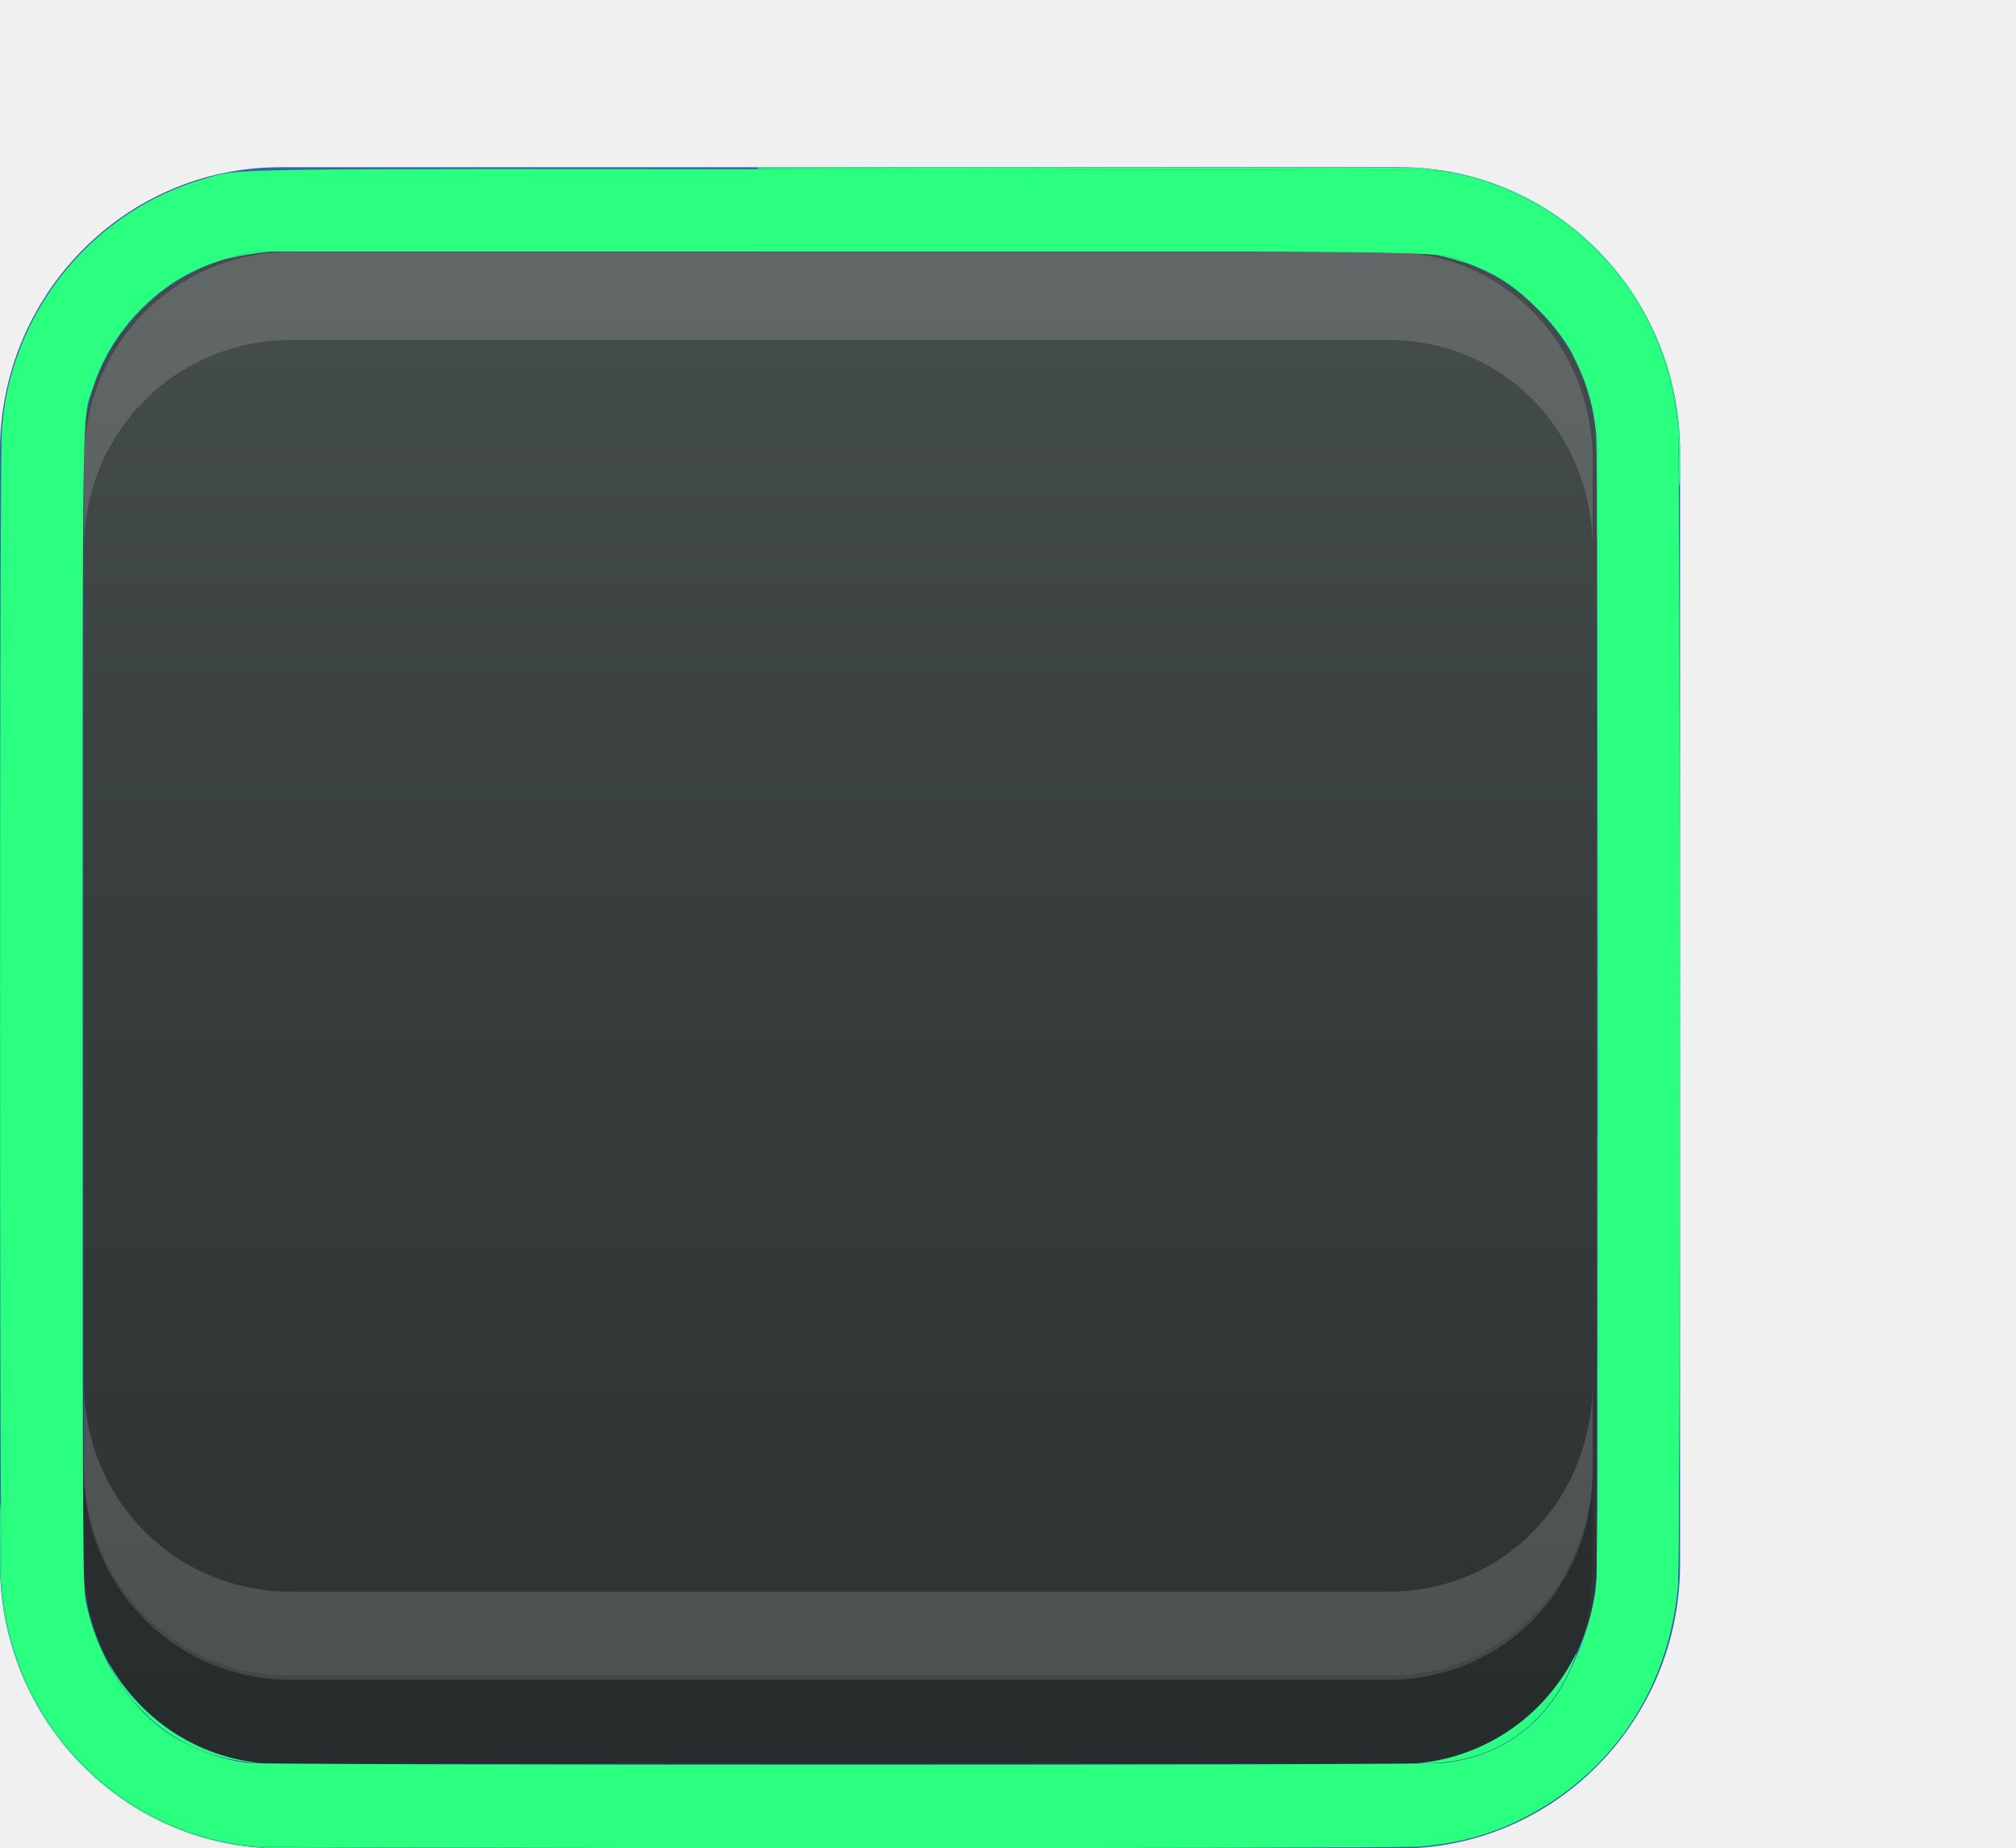
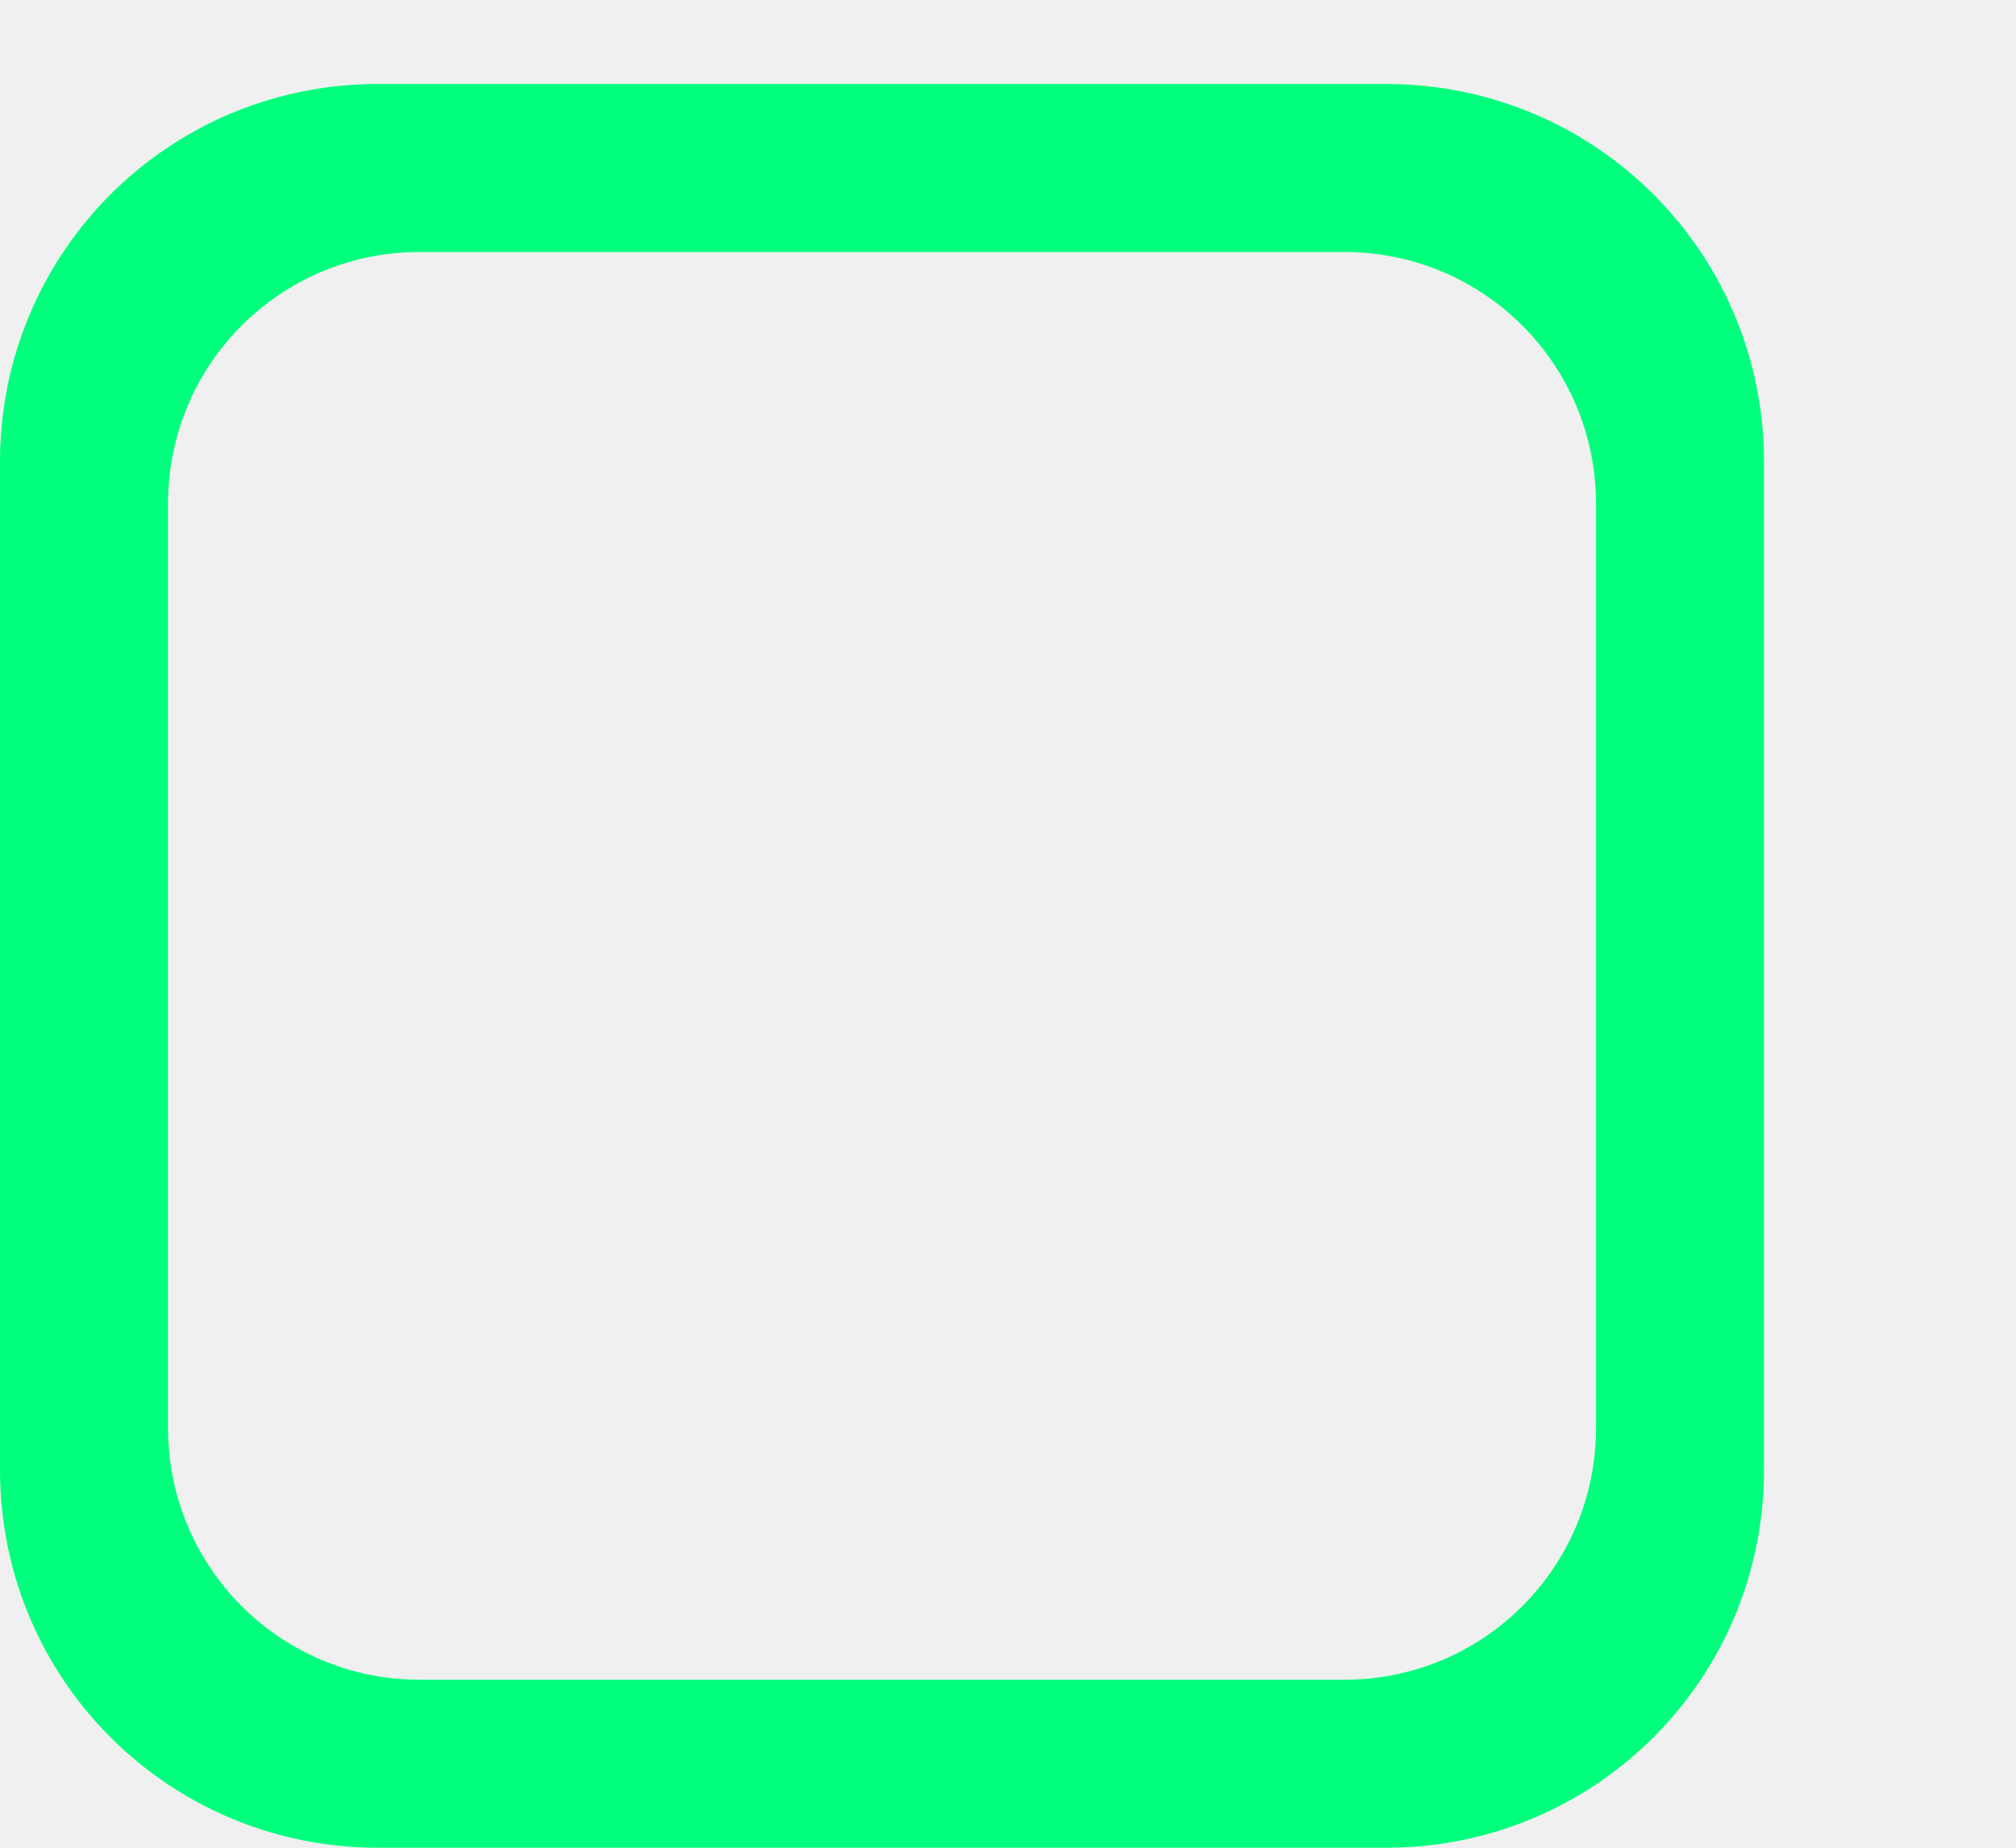
<svg xmlns="http://www.w3.org/2000/svg" xmlns:xlink="http://www.w3.org/1999/xlink" width="24" height="22" id="svg3199" version="1.1">
  <defs id="defs3201">
+     <linearGradient id="linearGradient15404">
+       <stop id="stop15406" offset="0" style="stop-color:#515151;stop-opacity:1" />
+       <stop id="stop15408" offset="1" style="stop-color:#292929;stop-opacity:1" />
+     </linearGradient>
+     <linearGradient xlink:href="#linearGradient5872-5-1" id="linearGradient5891-0-4" gradientUnits="userSpaceOnUse" x1="205.841" y1="246.709" x2="206.748" y2="231.241" />
+     <linearGradient id="linearGradient5872-5-1">
+       <stop style="stop-color:#0b2e52;stop-opacity:1" offset="0" id="stop5874-4-4" />
+       <stop style="stop-color:#1862af;stop-opacity:1" offset="1" id="stop5876-0-5" />
+     </linearGradient>
+     <linearGradient y2="-388.73" x2="-93.031" y1="-396.347" x1="-93.031" gradientTransform="matrix(1.591837,0,0,0.8571429,-256.5612,59.68542)" gradientUnits="userSpaceOnUse" id="linearGradient14219" xlink:href="#linearGradient15404" />
    <linearGradient id="linearGradient10013-4-63-6">
      <stop style="stop-color:#333333;stop-opacity:1;" offset="0" id="stop10015-2-76-1" />
      <stop style="stop-color:#292929;stop-opacity:1" offset="1" id="stop10017-46-15-8" />
    </linearGradient>
    <linearGradient id="linearGradient10597-5">
      <stop style="stop-color:#16191a;stop-opacity:1;" offset="0" id="stop10599-2" />
      <stop style="stop-color:#2b3133;stop-opacity:1" offset="1" id="stop10601-5" />
    </linearGradient>
    <linearGradient y2="-322.164" x2="921.225" y1="-330.051" x1="921.328" gradientTransform="matrix(1.591837,0,0,0.8571429,-1456.546,275.4519)" gradientUnits="userSpaceOnUse" id="linearGradient15374" xlink:href="#linearGradient10013-4-63-6" />
    <linearGradient gradientTransform="translate(-1199.985,216.3805)" y2="-227.08" x2="1203.918" y1="-217.567" x1="1203.918" gradientUnits="userSpaceOnUse" id="linearGradient15376" xlink:href="#linearGradient10597-5" />
-     <linearGradient xlink:href="#linearGradient5581-5-2-4-6-8-7-35-8" id="linearGradient11811" gradientUnits="userSpaceOnUse" gradientTransform="matrix(3.031757,0,0,1.005317,-102.6634,-0.8215338)" x1="63.569" y1="127.161" x2="63.569" y2="152.662" />
    <linearGradient id="linearGradient5581-5-2-4-6-8-7-35-8">
      <stop id="stop5583-0-92-8-0-7-6-5-1" offset="0" style="stop-color:#454c4c;stop-opacity:1;" />
      <stop style="stop-color:#393f3f;stop-opacity:1;" offset="0.4" id="stop5585-4-7-2-7-9-9-92-0" />
      <stop id="stop5587-6-7-2-0-3-1-21-5" offset="1" style="stop-color:#2d3232;stop-opacity:1;" />
    </linearGradient>
  </defs>
  <g id="layer1" transform="translate(-342.5,-521.3622)">
-     <g style="display:inline" id="use5671" transform="matrix(1.359411,0,0,1.356424,319.2059,481.9945)">
-       <rect transform="matrix(0.4730478,0,0,0.4807373,-6.360704,-29.39622)" rx="4.414" y="125.346" x="50.44" height="29.154" width="29.56" id="rect11803" style="color:#000000;fill:url(#linearGradient11811);fill-opacity:1;stroke:#3465a4;stroke-width:1.544;stroke-linecap:butt;stroke-linejoin:round;stroke-miterlimit:4;stroke-opacity:1;stroke-dasharray:none;stroke-dashoffset:0;marker:none;visibility:visible;display:inline;overflow:visible;enable-background:accumulate" ry="4.423" />
-       <path id="path11809" d="m 17.871,33.844 0,-0.773 c 0,-1.031 0.807,-1.836 1.812,-1.836 l 9.612,0 c 1.005,0 1.788,0.805 1.788,1.836 l 0,0.773 c 0,-1.031 -0.783,-1.836 -1.788,-1.836 l -9.612,0 c -1.005,0 -1.812,0.805 -1.812,1.836 z" style="font-size:medium;font-style:normal;font-variant:normal;font-weight:normal;font-stretch:normal;text-indent:0;text-align:start;text-decoration:none;line-height:normal;letter-spacing:normal;word-spacing:normal;text-transform:none;direction:ltr;block-progression:tb;writing-mode:lr-tb;text-anchor:start;baseline-shift:baseline;opacity:0.15;color:#000000;fill:#ffffff;fill-opacity:1;fill-rule:nonzero;stroke:none;stroke-width:1;marker:none;visibility:visible;display:inline;overflow:visible;enable-background:accumulate;font-family:Sans;-inkscape-font-specification:Sans" />
-       <path style="font-size:medium;font-style:normal;font-variant:normal;font-weight:normal;font-stretch:normal;text-indent:0;text-align:start;text-decoration:none;line-height:normal;letter-spacing:normal;word-spacing:normal;text-transform:none;direction:ltr;block-progression:tb;writing-mode:lr-tb;text-anchor:start;baseline-shift:baseline;opacity:0.15;color:#000000;fill:#ffffff;fill-opacity:1;fill-rule:nonzero;stroke:none;stroke-width:1;marker:none;visibility:visible;display:inline;overflow:visible;enable-background:accumulate;font-family:Sans;-inkscape-font-specification:Sans" d="m 17.871,41.159 0,0.773 c 0,1.031 0.807,1.836 1.812,1.836 l 9.612,0 c 1.005,0 1.788,-0.805 1.788,-1.836 l 0,-0.773 c 0,1.031 -0.783,1.836 -1.788,1.836 l -9.612,0 c -1.005,0 -1.812,-0.805 -1.812,-1.836 z" id="path11867" />
-       <path id="path11869" d="m 17.871,41.896 0,0.773 c 0,1.031 0.645,1.836 1.649,1.836 l 10.068,0 c 1.005,0 1.495,-0.805 1.495,-1.836 l 0,-0.773 c 0,1.031 -0.783,1.836 -1.788,1.836 l -9.612,0 c -1.005,0 -1.812,-0.805 -1.812,-1.836 z" style="font-size:medium;font-style:normal;font-variant:normal;font-weight:normal;font-stretch:normal;text-indent:0;text-align:start;text-decoration:none;line-height:normal;letter-spacing:normal;word-spacing:normal;text-transform:none;direction:ltr;block-progression:tb;writing-mode:lr-tb;text-anchor:start;baseline-shift:baseline;opacity:0.15;color:#000000;fill:#000000;fill-opacity:0.853;fill-rule:nonzero;stroke:none;stroke-width:1;marker:none;visibility:visible;display:inline;overflow:visible;enable-background:accumulate;font-family:Sans;-inkscape-font-specification:Sans" />
-     </g>
    <rect style="color:#000000;fill:none;stroke:none;stroke-width:2;marker:none;visibility:visible;display:inline;overflow:visible;enable-background:accumulate" id="rect17347" width="21.944" height="21.944" x="342.299" y="521.584" />
-     <path style="fill:#2aff80;stroke-width:0.022" d="M 3.071,21.985 C 2.643,21.953 2.219,21.831 1.816,21.621 1.203,21.303 0.699,20.793 0.382,20.169 0.174,19.759 0.059,19.342 0.022,18.863 -0.006,18.504 -0.006,5.493 0.022,5.135 0.047,4.805 0.091,4.588 0.189,4.291 0.535,3.251 1.378,2.435 2.421,2.133 2.872,2.002 2.397,2.009 10.098,2.016 c 6.698,0.006 7.069,0.009 7.226,0.046 0.677,0.162 1.205,0.45 1.667,0.909 0.574,0.571 0.904,1.283 0.983,2.121 0.032,0.337 0.032,13.473 0,13.811 -0.116,1.219 -0.788,2.217 -1.855,2.752 -0.383,0.192 -0.778,0.298 -1.236,0.332 -0.336,0.025 -13.477,0.023 -13.812,-0.002 z M 17.203,20.99 c 0.65,-0.078 1.159,-0.437 1.454,-1.027 0.195,-0.391 0.313,-0.766 0.348,-1.113 0.016,-0.162 0.021,-2.317 0.016,-7.017 L 19.013,5.049 18.966,4.86 C 18.842,4.361 18.656,4.027 18.307,3.679 18.033,3.405 17.824,3.267 17.5,3.145 17.061,2.98 17.763,2.994 9.977,2.994 H 2.994 L 2.783,3.053 C 2.343,3.174 2.03,3.346 1.731,3.631 1.441,3.906 1.228,4.24 1.109,4.607 0.975,5.018 0.983,4.528 0.983,12.01 c 0,6.522 0.002,6.882 0.04,7.067 0.126,0.619 0.488,1.212 0.933,1.529 0.278,0.198 0.659,0.345 0.994,0.385 0.243,0.029 14.013,0.029 14.253,4.4e-5 z" id="path87" transform="translate(342.5,521.3622)" />
-     <path style="fill:#2aff80;stroke-width:0.004" d="m 16.906,20.992 c 0.272,-0.028 0.545,-0.107 0.789,-0.229 0.105,-0.052 0.173,-0.092 0.267,-0.155 0.326,-0.219 0.591,-0.516 0.776,-0.87 0.039,-0.075 0.042,-0.073 0.009,0.009 -0.208,0.529 -0.55,0.9 -1.008,1.096 -0.176,0.075 -0.39,0.128 -0.589,0.145 -0.06,0.005 -0.291,0.009 -0.244,0.004 z" id="path126" transform="translate(342.5,521.3622)" />
-     <path style="fill:#2aff80;stroke-width:0.004" d="m 19.001,18.892 c 0.015,-0.069 0.018,-0.597 0.021,-3.08 l 0.002,-2.28 h 0.486 0.486 l -0.003,1.46 c -0.004,2.239 -0.012,3.804 -0.021,3.887 l -0.002,0.024 H 19.485 18.999 Z" id="path165" transform="translate(342.5,521.3622)" />
-     <path style="fill:#2aff80;stroke-width:0.004" d="m 19.002,18.89 c 0.014,-0.072 0.018,-0.618 0.021,-3.098 l 0.002,-2.261 h 0.486 0.486 l -0.003,1.548 c -0.001,0.851 -0.003,1.664 -0.004,1.806 -0.001,0.142 -0.003,0.497 -0.004,0.789 -0.002,0.581 -0.008,1.166 -0.012,1.204 l -0.003,0.024 H 19.485 18.999 Z" id="path204" transform="translate(342.5,521.3622)" />
-     <path style="fill:#2aff80;stroke-width:0.004" d="M 19.016,5.726 V 5.051 L 18.984,4.926 C 18.922,4.676 18.878,4.543 18.804,4.376 18.693,4.125 18.521,3.885 18.285,3.654 18.021,3.396 17.838,3.276 17.52,3.15 c -0.04,-0.016 -0.099,-0.039 -0.131,-0.053 -0.093,-0.039 -0.173,-0.055 -0.324,-0.068 -0.387,-0.032 -1.051,-0.037 -5.12,-0.037 L 9.023,2.992 V 2.505 2.017 l 1.479,0.001 c 2.435,0.002 5.436,0.009 5.87,0.013 0.585,0.005 0.813,0.012 0.906,0.026 0.073,0.011 0.29,0.071 0.43,0.119 0.567,0.196 1.037,0.512 1.44,0.967 0.455,0.514 0.726,1.134 0.814,1.859 0.013,0.105 0.016,0.232 0.019,0.711 0.001,0.198 0.003,0.434 0.004,0.524 l 0.002,0.165 h -0.487 -0.487 z" id="path243" transform="translate(342.5,521.3622)" />
-     <path style="fill:#2aff80;stroke-width:0.004" d="" id="path282" transform="translate(342.5,521.3622)" />
-     <path style="fill:#2aff80;stroke-width:0.004" d="m 19.008,5.801 c -0.002,-0.642 -0.002,-0.618 -0.021,-0.76 -0.037,-0.264 -0.113,-0.509 -0.232,-0.748 -0.02,-0.039 -0.035,-0.072 -0.033,-0.073 0.004,-0.004 0.091,0.178 0.119,0.248 0.055,0.138 0.089,0.25 0.141,0.458 l 0.031,0.125 -9.88e-4,0.677 -9.87e-4,0.677 z" id="path321" transform="translate(342.5,521.3622)" />
-     <path style="fill:#2aff80;stroke-width:0.004" d="M 17.382,3.109 C 17.326,3.09 17.226,3.063 17.154,3.047 l -0.035,-0.008 0.025,0.002 c 0.039,0.003 0.111,0.016 0.152,0.027 0.03,0.008 0.146,0.053 0.152,0.059 0.004,0.004 -0.015,-8.056e-4 -0.067,-0.018 z" id="path360" transform="translate(342.5,521.3622)" />
-     <path style="fill:#2aff80;stroke-width:0.004" d="m 19.987,5.706 c -0.001,-0.039 -0.003,-0.132 -0.003,-0.206 -2.21e-4,-0.215 -0.006,-0.403 -0.015,-0.483 C 19.875,4.201 19.542,3.51 18.974,2.953 18.549,2.536 18.076,2.267 17.475,2.1 c -0.043,-0.012 -0.081,-0.022 -0.084,-0.022 -0.004,-1.979e-4 -0.004,-0.001 -0.001,-0.002 0.007,-0.003 0.092,0.018 0.183,0.044 0.44,0.125 0.856,0.346 1.207,0.639 0.162,0.135 0.315,0.29 0.451,0.455 0.378,0.459 0.634,1.034 0.726,1.627 0.034,0.222 0.043,0.367 0.043,0.711 3.1e-5,0.186 -8.8e-4,0.226 -0.005,0.226 -0.004,0 -0.006,-0.015 -0.008,-0.071 z" id="path399" transform="translate(342.5,521.3622)" />
-     <path style="fill:#2aff80;stroke-width:0.004" d="M 17.221,2.047 C 17.015,2.027 15.958,2.021 12.199,2.018 10.802,2.016 9.515,2.014 9.341,2.013 L 9.023,2.011 v -0.009 -0.009 l 3.909,0.001 c 3.015,9.652e-4 3.921,0.002 3.96,0.006 0.117,0.011 0.172,0.017 0.248,0.028 0.125,0.018 0.164,0.027 0.08,0.019 z" id="path438" transform="translate(342.5,521.3622)" />
-     <path style="fill:#2aff80;stroke-width:0.004" d="m 3.312,2.025 c 0.003,-0.001 0.006,-9.896e-4 0.007,3.084e-4 0.001,0.001 -0.001,0.002 -0.005,0.002 -0.005,-1.875e-4 -0.005,-0.001 -0.002,-0.002 z" id="path625" transform="translate(342.5,521.3622)" />
-     <path style="fill:#2aff80;stroke-width:0.004" d="m 3.359,2.025 c 0.003,-0.001 0.006,-9.896e-4 0.007,3.084e-4 0.001,0.001 -0.001,0.002 -0.005,0.002 -0.005,-1.875e-4 -0.005,-0.001 -0.002,-0.002 z" id="path664" transform="translate(342.5,521.3622)" />
-     <path style="fill:#2aff80;stroke-width:0.004" d="M 2.705,3.078 C 2.718,3.073 2.788,3.053 2.861,3.033 L 2.994,2.996 3.121,2.997 c 0.108,4.895e-4 0.119,0.001 0.074,0.004 -0.145,0.009 -0.294,0.032 -0.438,0.068 -0.072,0.018 -0.092,0.022 -0.053,0.009 z" id="path1036" transform="translate(342.5,521.3622)" />
-     <path style="fill:#2aff80;stroke-width:0.004" d="m 3.031,20.99 c -0.471,-0.046 -0.845,-0.198 -1.188,-0.481 -0.059,-0.049 -0.207,-0.197 -0.258,-0.258 -0.077,-0.093 -0.151,-0.196 -0.21,-0.296 -0.033,-0.055 -0.076,-0.134 -0.074,-0.136 9.316e-4,-9.31e-4 0.013,0.017 0.027,0.04 0.139,0.236 0.336,0.462 0.556,0.638 0.328,0.262 0.713,0.427 1.134,0.486 0.054,0.007 0.061,0.012 0.012,0.007 z" id="path1075" transform="translate(342.5,521.3622)" />
-     <path style="fill:#2aff80;stroke-width:0.004" d="M 3.182,22.004 C 2.516,21.972 1.876,21.742 1.348,21.343 0.728,20.874 0.292,20.213 0.104,19.459 0.046,19.227 0.015,19.009 0.004,18.762 -7.49191e-4,18.655 -0.001,17.906 0.003,17.906 c 0.006,0 0.008,0.104 0.009,0.33 2.5564e-4,0.312 0.006,0.612 0.013,0.688 0.04,0.409 0.131,0.76 0.288,1.105 0.321,0.707 0.864,1.274 1.549,1.617 0.372,0.186 0.739,0.294 1.14,0.335 0.067,0.007 0.123,0.008 0.404,0.012 0.399,0.004 2.796,0.012 4.18,0.013 0.56,4.21e-4 -0.188,9.3e-4 -1.662,0.001 C 4.45,22.006 3.216,22.005 3.182,22.004 Z" id="path1114" transform="translate(342.5,521.3622)" />
+     <path style="display:inline;opacity:1;fill:#00ff7d;fill-opacity:1;stroke:none;stroke-opacity:1;enable-background:new" d="M 4.5 1 C 2.007 1 0 3.007 0 5.5 L 0 17.5 C 0 19.993 2.007 22 4.5 22 L 16.5 22 C 18.993 22 21 19.993 21 17.5 L 21 5.5 C 21 3.007 18.993 1 16.5 1 L 4.5 1 z M 5 3 L 16 3 C 17.662 3 19 4.338 19 6 L 19 17 C 19 18.662 17.662 20 16 20 L 5 20 C 3.338 20 2 18.662 2 17 L 2 6 C 2 4.338 3.338 3 5 3 z " transform="translate(342.5,521.3622)" id="path4731" />
  </g>
</svg>
